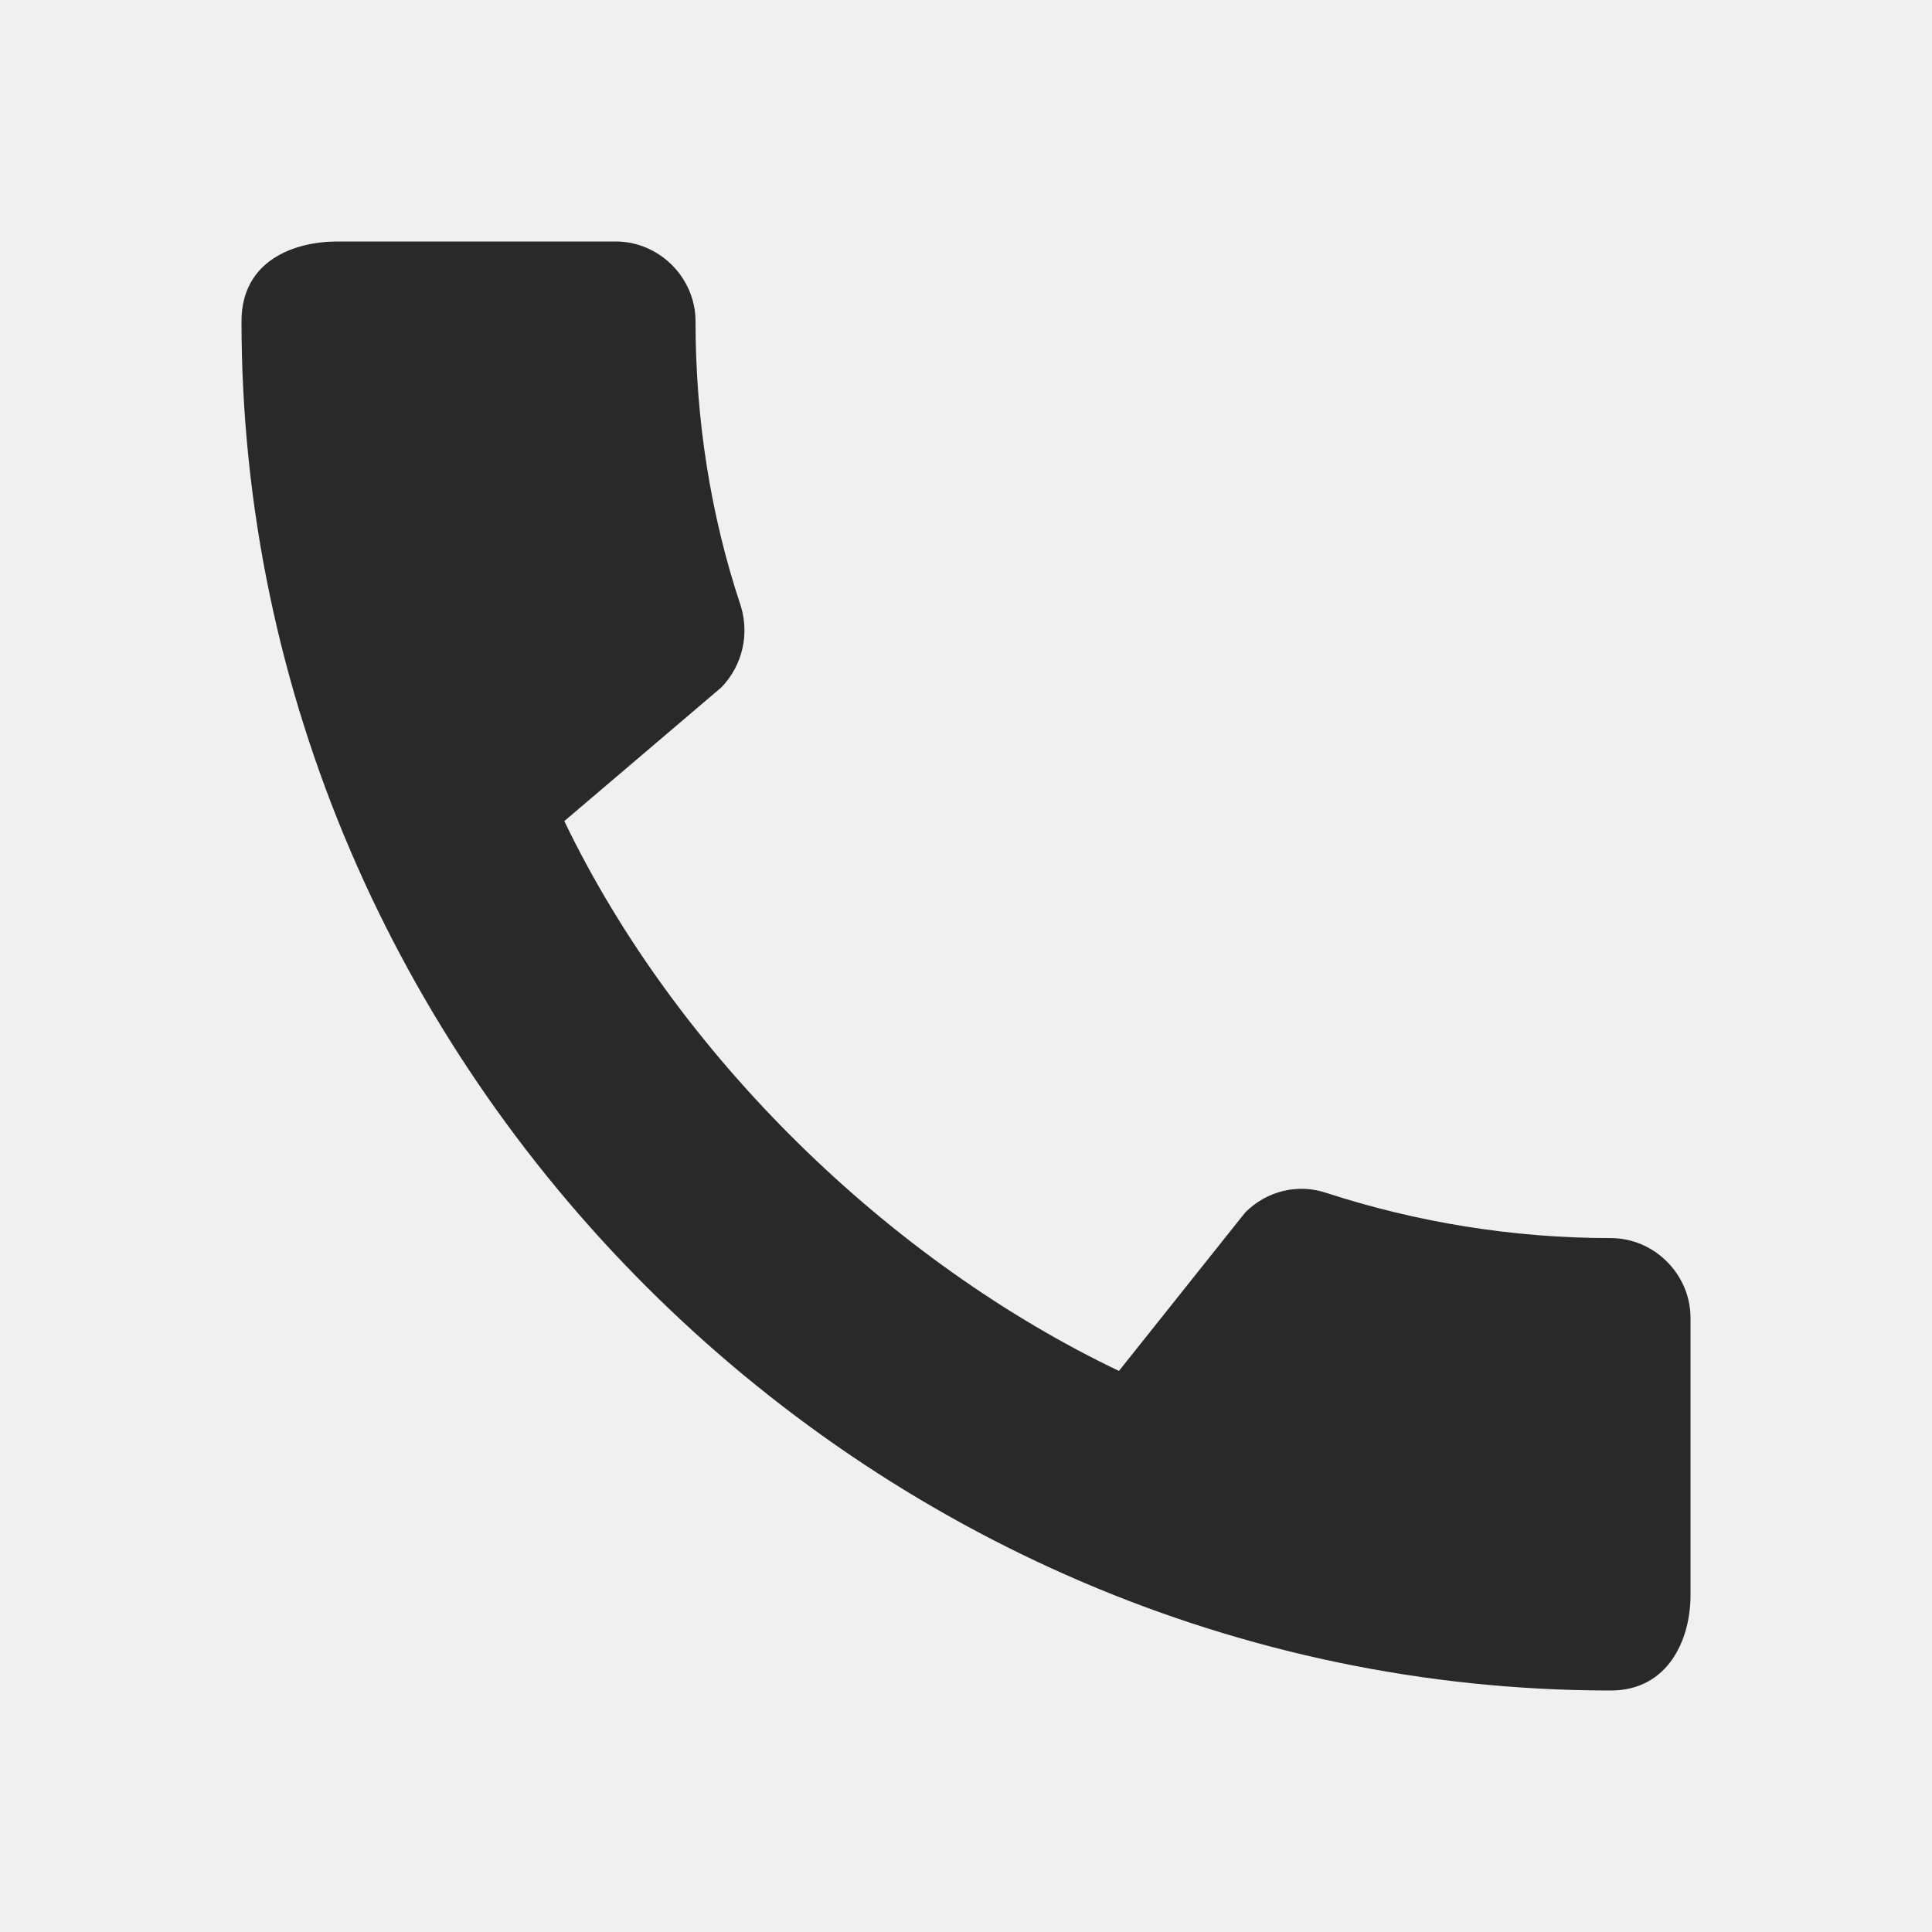
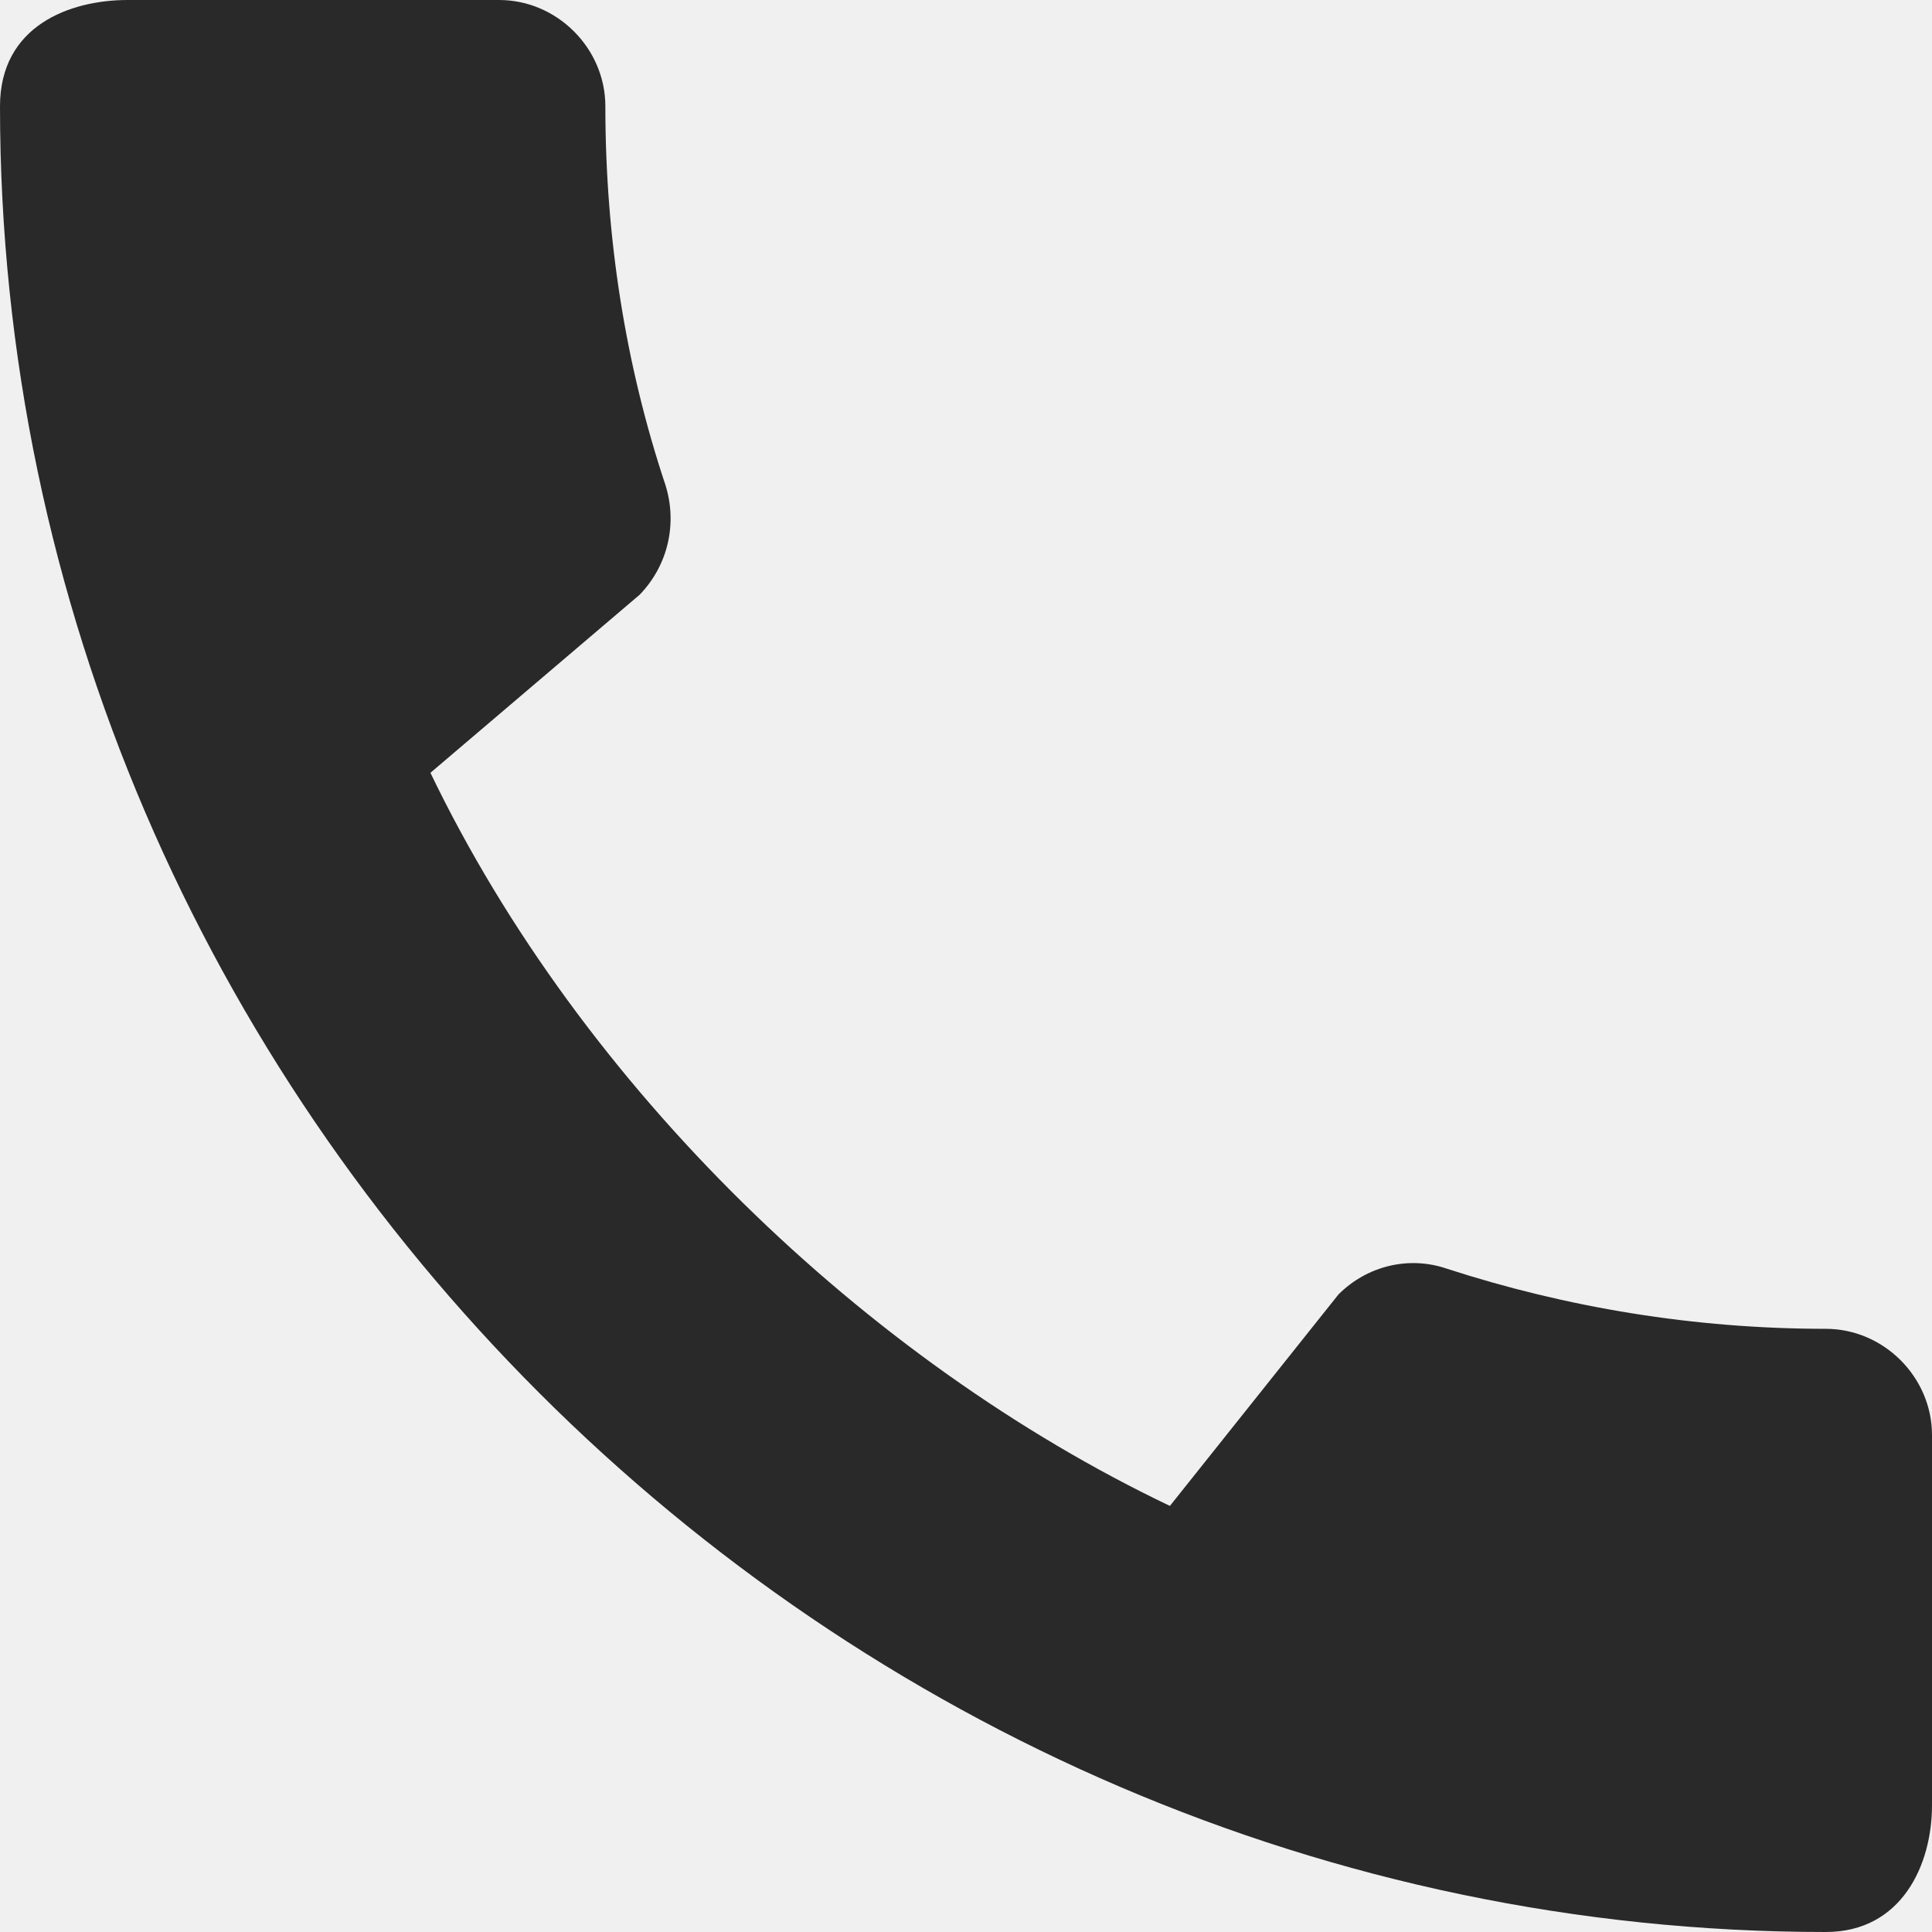
<svg xmlns="http://www.w3.org/2000/svg" width="24" height="24" viewBox="0 0 24 24" fill="none">
-   <g clip-path="url(#clip0_26_309)">
-     <path d="M20.01 15.38C18.78 15.38 17.59 15.18 16.48 14.82C16.13 14.7 15.74 14.79 15.47 15.06L13.9 17.03C11.07 15.68 8.42 13.13 7.01 10.2L8.96 8.54C9.23 8.26 9.31 7.87 9.2 7.52C8.83 6.41 8.64 5.22 8.64 3.99C8.64 3.45 8.19 3 7.65 3H4.19C3.65 3 3 3.24 3 3.99C3 13.28 10.73 21 20.01 21C20.72 21 21 20.37 21 19.82V16.37C21 15.83 20.55 15.38 20.01 15.38Z" fill="#292929" />
-   </g>
-   <defs>
-     <clipPath id="clip0_26_309">
-       <rect width="24" height="24" fill="white" />
-     </clipPath>
-   </defs>
+   <path d="M22.68 16.507C21.04 16.507 19.453 16.24 17.973 15.76C17.507 15.6 16.987 15.72 16.627 16.08L14.533 18.707C10.76 16.907 7.227 13.507 5.347 9.6L7.947 7.387C8.307 7.013 8.413 6.493 8.267 6.027C7.773 4.547 7.52 2.96 7.52 1.32C7.52 0.6 6.92 0 6.2 0H1.587C0.867 0 0 0.32 0 1.32C0 13.707 10.307 24 22.68 24C23.627 24 24 23.16 24 22.427V17.827C24 17.107 23.4 16.507 22.68 16.507Z" fill="#292929" />
</svg>
